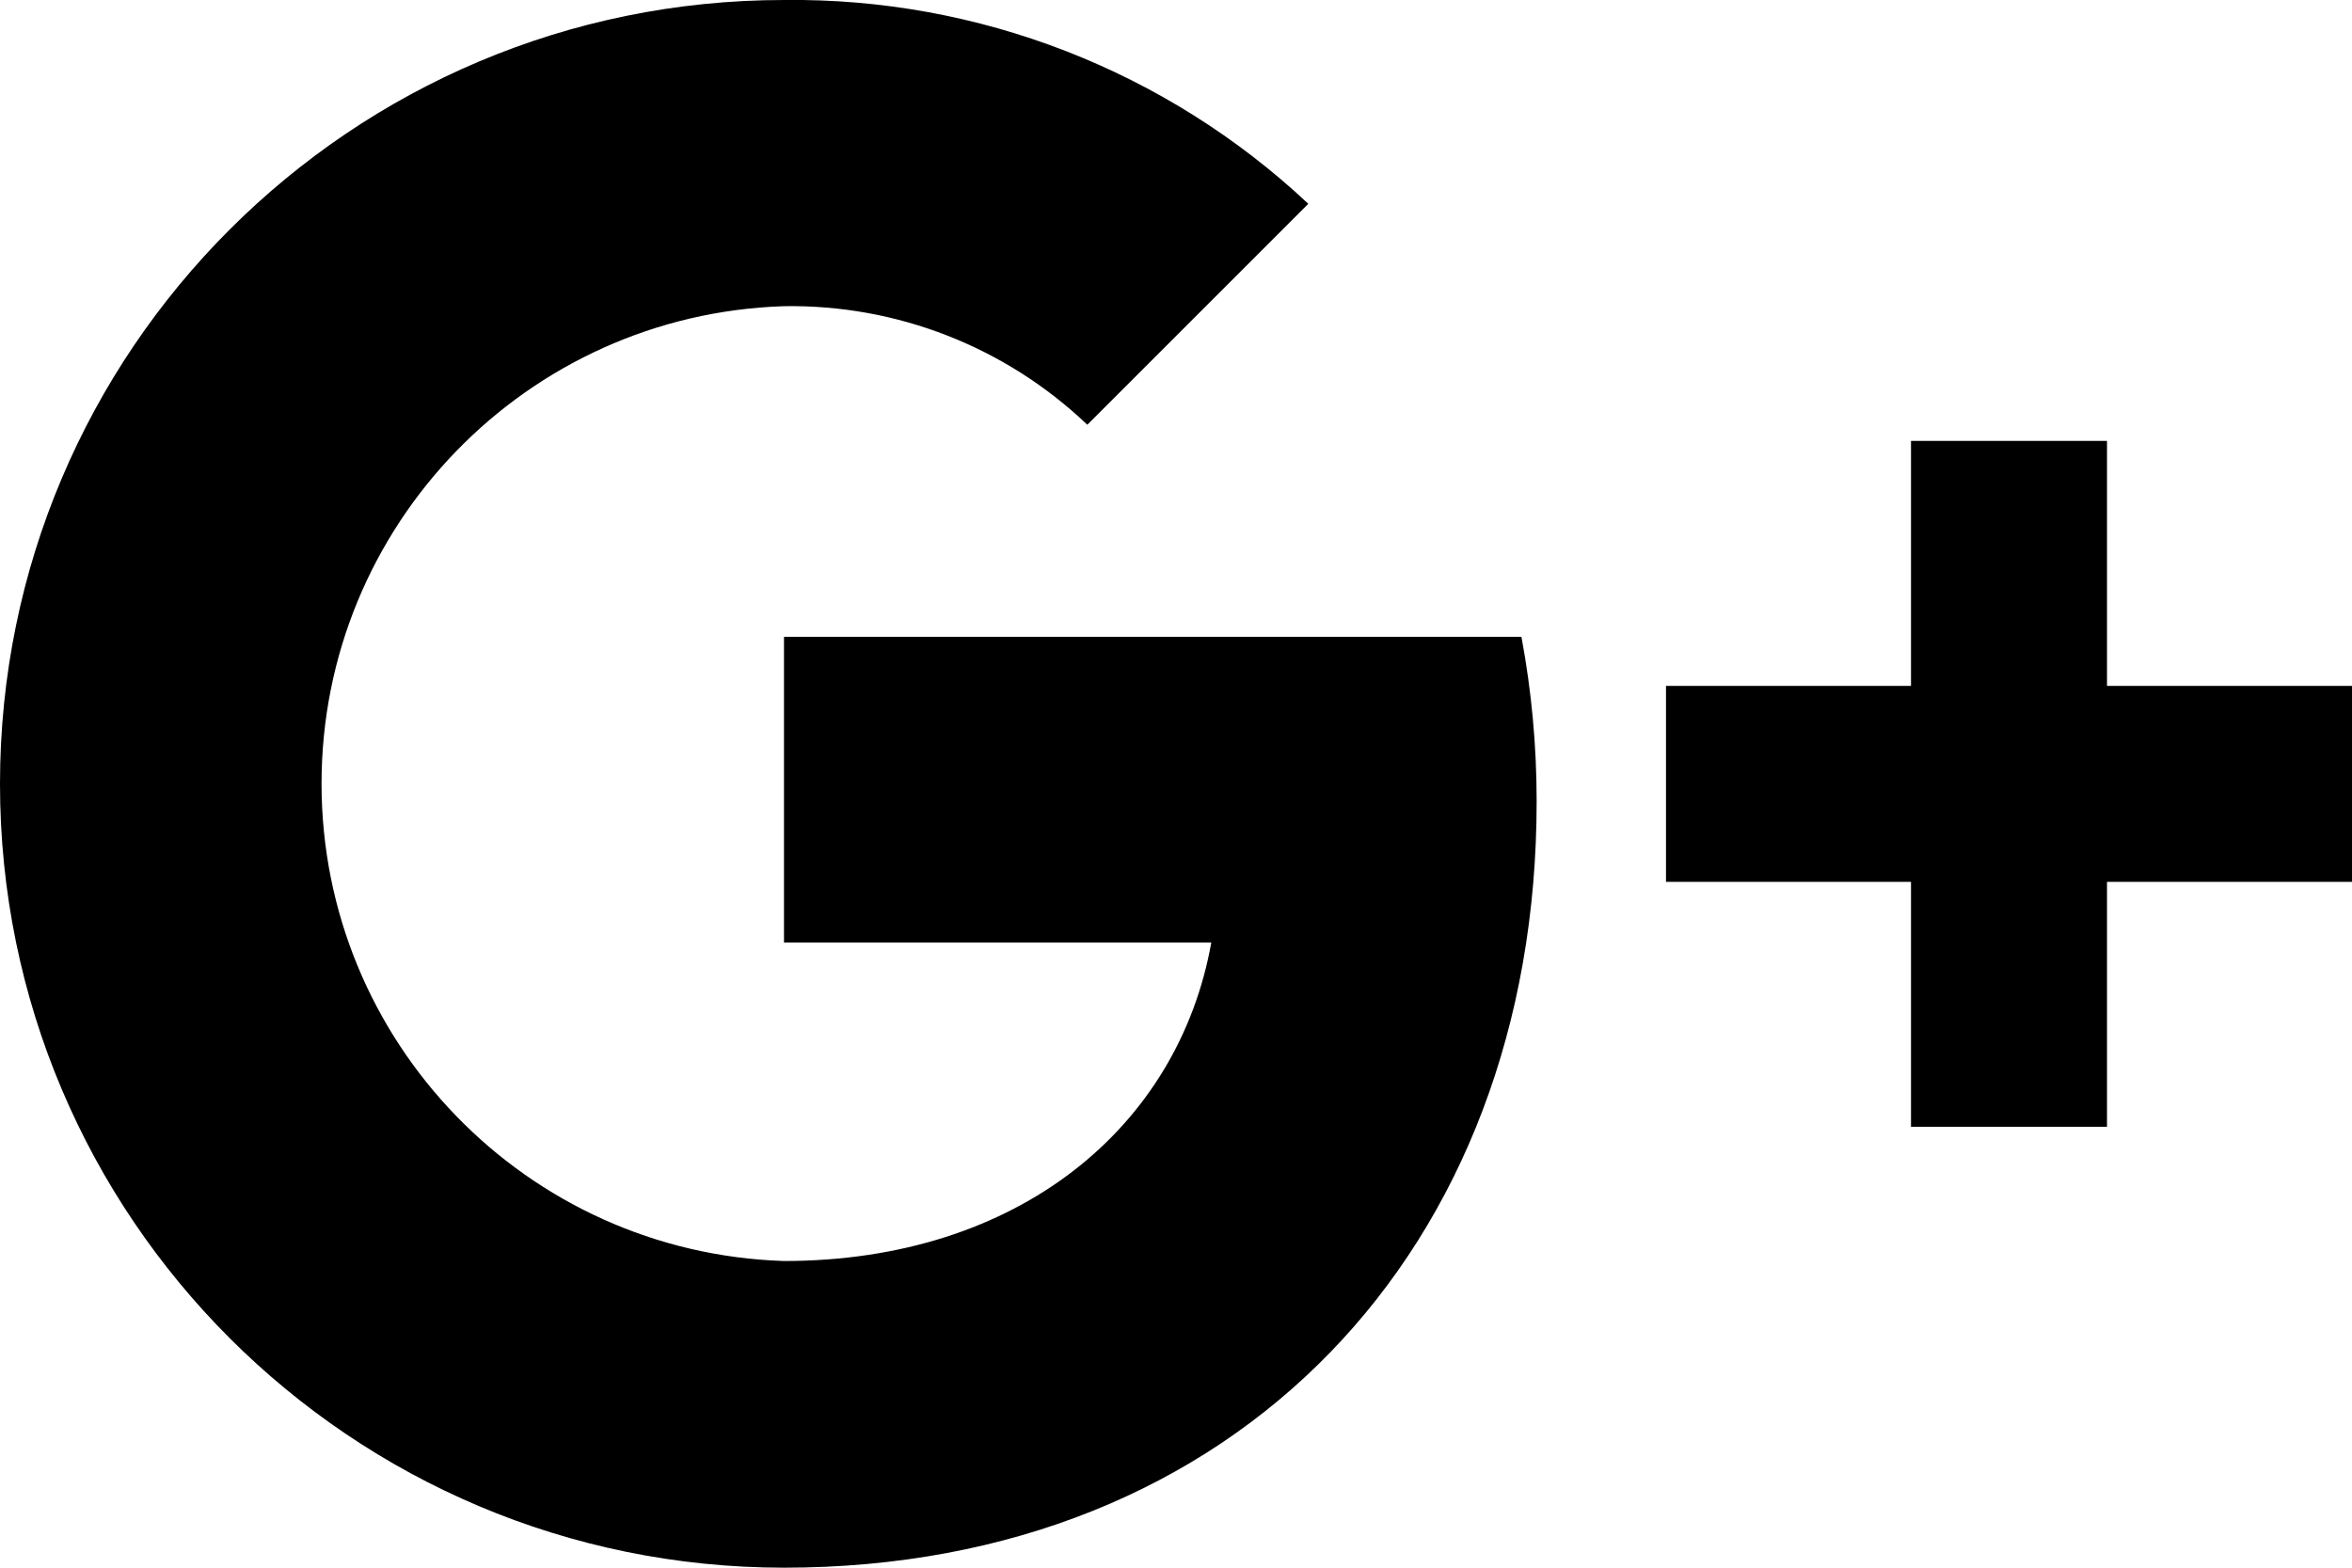
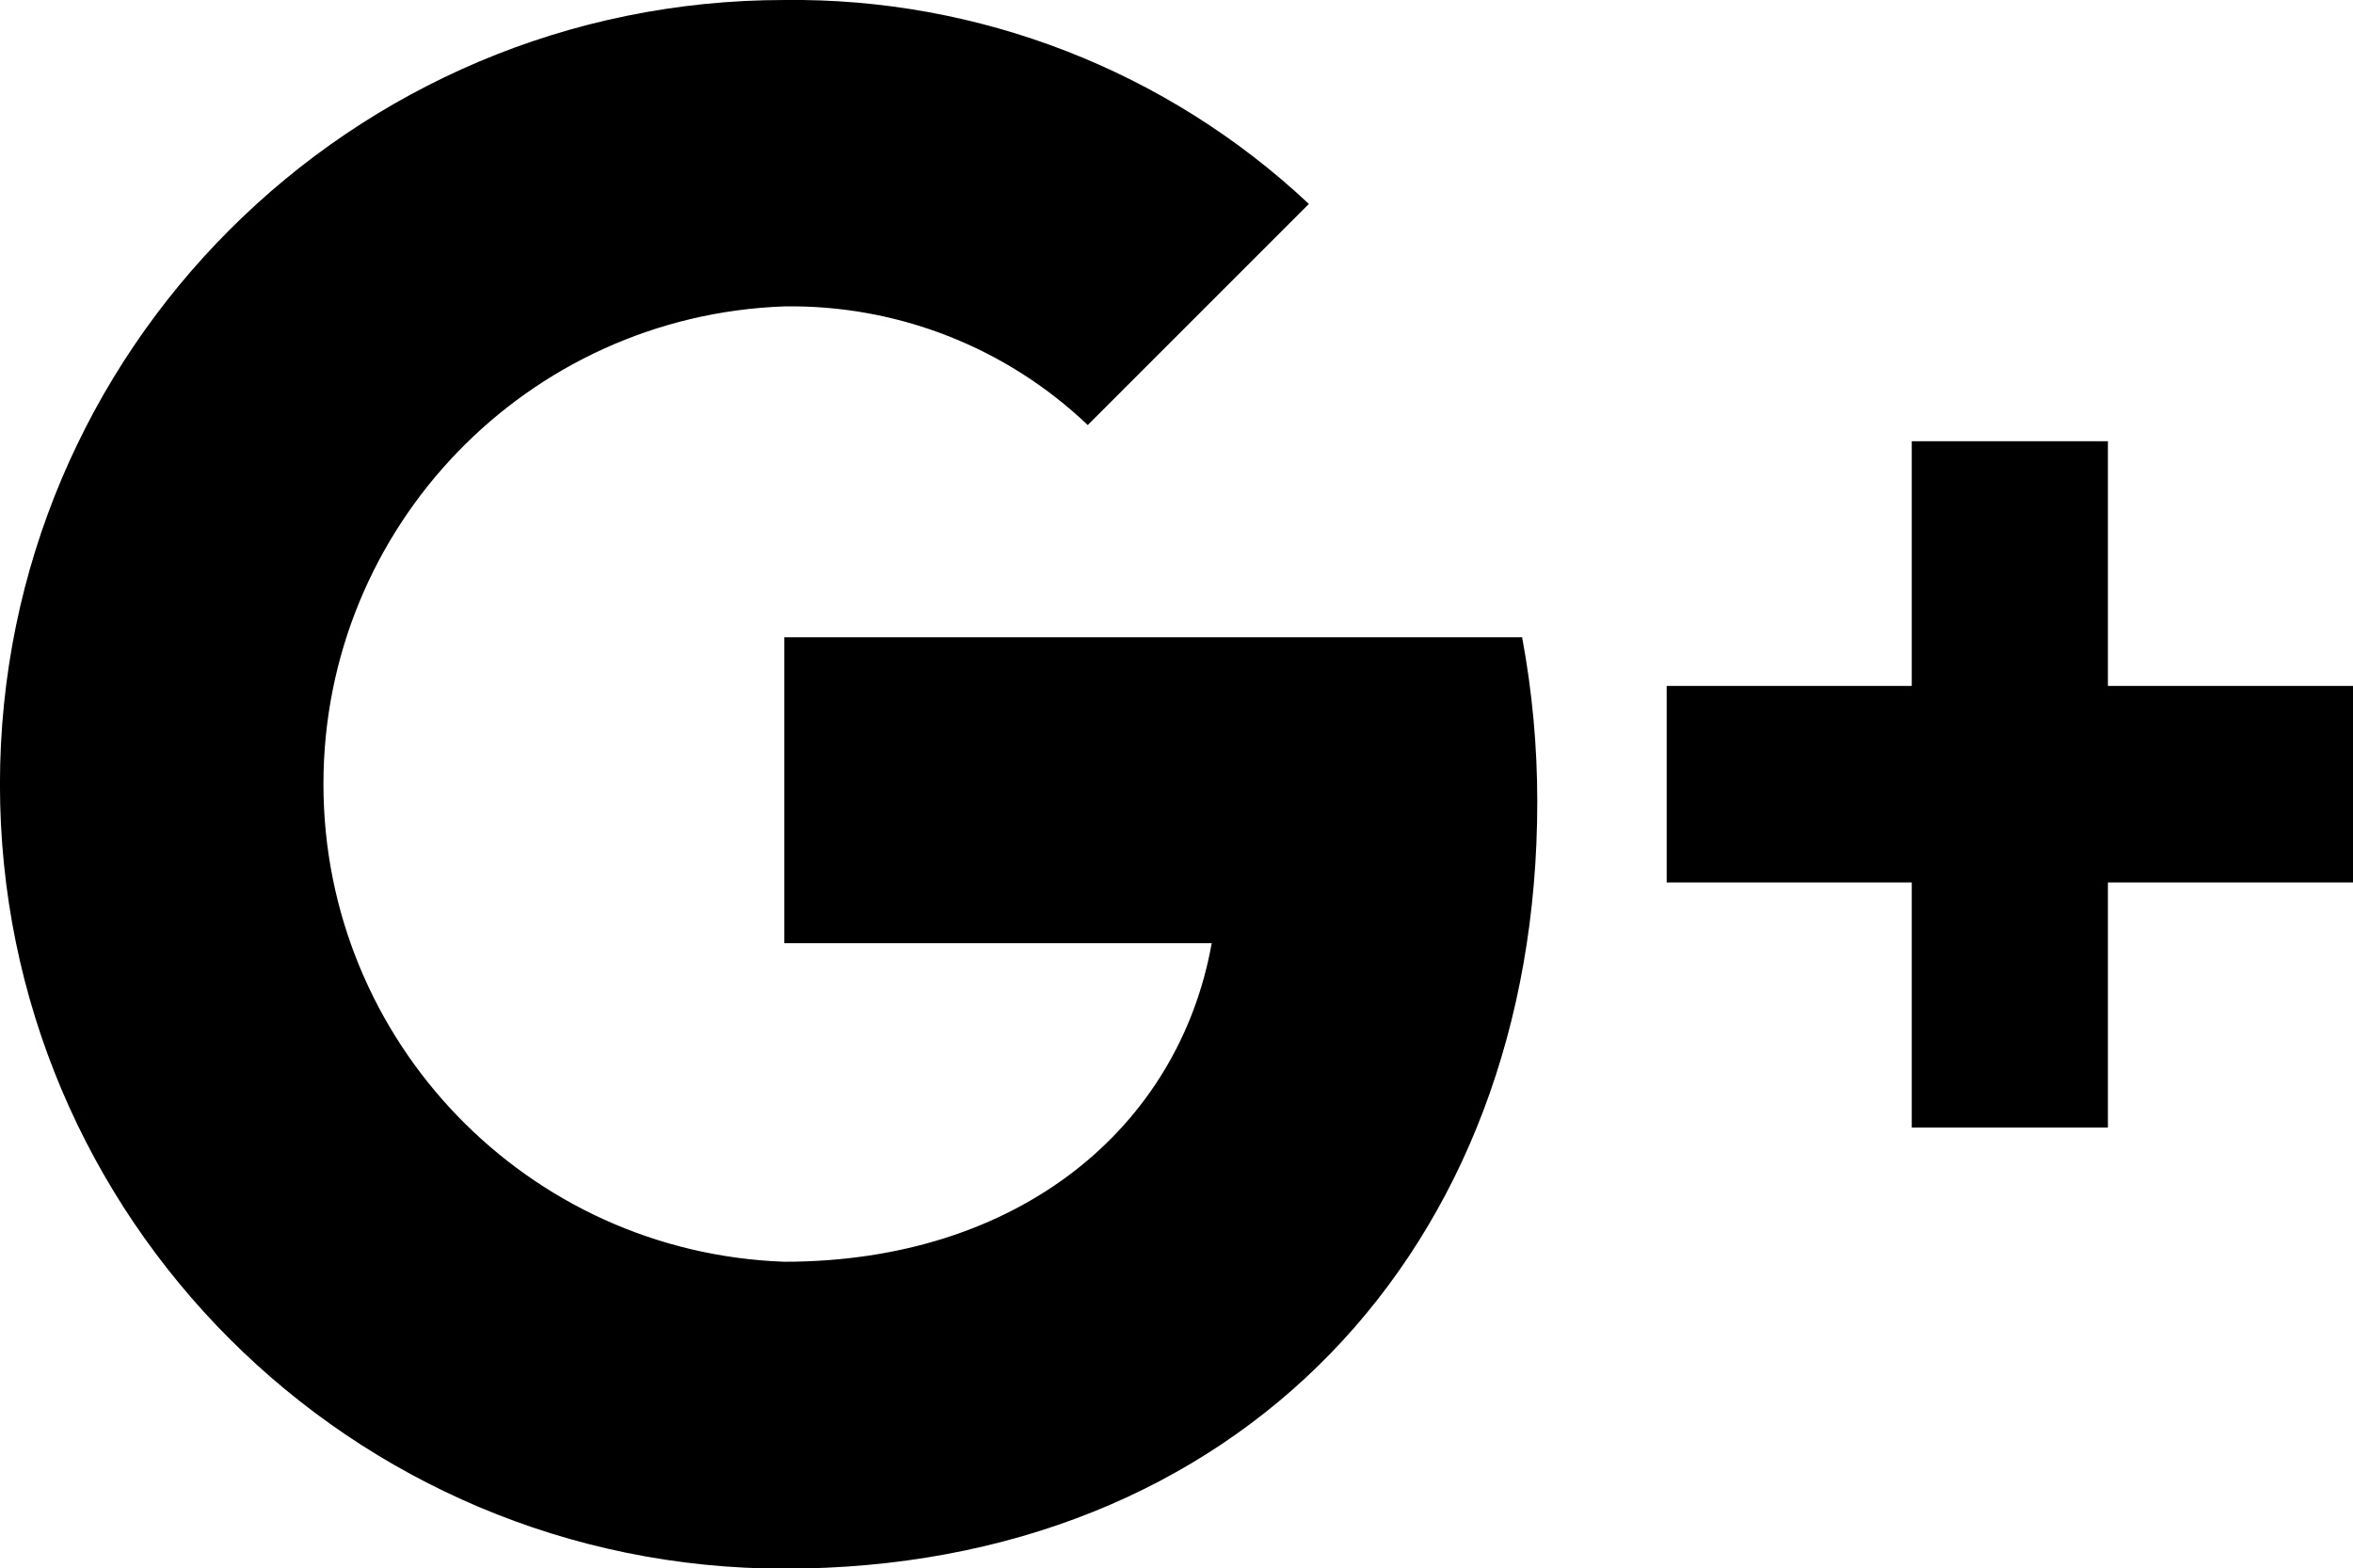
- <svg xmlns="http://www.w3.org/2000/svg" id="Layer_1" data-name="Layer 1" viewBox="0 0 48 32">
-   <path d="M48,22H43V17H39v5H34v4h5v5h4V26h5M16,21v6.24h8.72c-0.67,3.76-3.93,6.5-8.72,6.5a9.75,9.75,0,0,1,0-19.49,8.76,8.76,0,0,1,6.19,2.42h0l4.51-4.51A15.36,15.36,0,0,0,16,8a16,16,0,0,0,0,32c9.24,0,15.36-6.5,15.36-15.64A18.25,18.25,0,0,0,31.05,21H16Z" transform="translate(0 -8)" />
+ <svg xmlns="http://www.w3.org/2000/svg" id="Layer_1" data-name="Layer 1" viewBox="0 0 229.84 153.13">
+   <path d="M229.84,67H205.9V43.1H186.74V67H162.8V86.2h23.94v23.94H205.9V86.2h23.94M76.61,62.25V92.13h41.75c-3.21,18-18.82,31.12-41.75,31.12a46.69,46.69,0,0,1,0-93.32,42,42,0,0,1,29.64,11.59h0l21.6-21.6A73.55,73.55,0,0,0,76.61,0a76.61,76.61,0,0,0,0,153.23c44.24,0,73.55-31.12,73.55-74.89a87.39,87.39,0,0,0-1.48-16.09Z" />
</svg>
